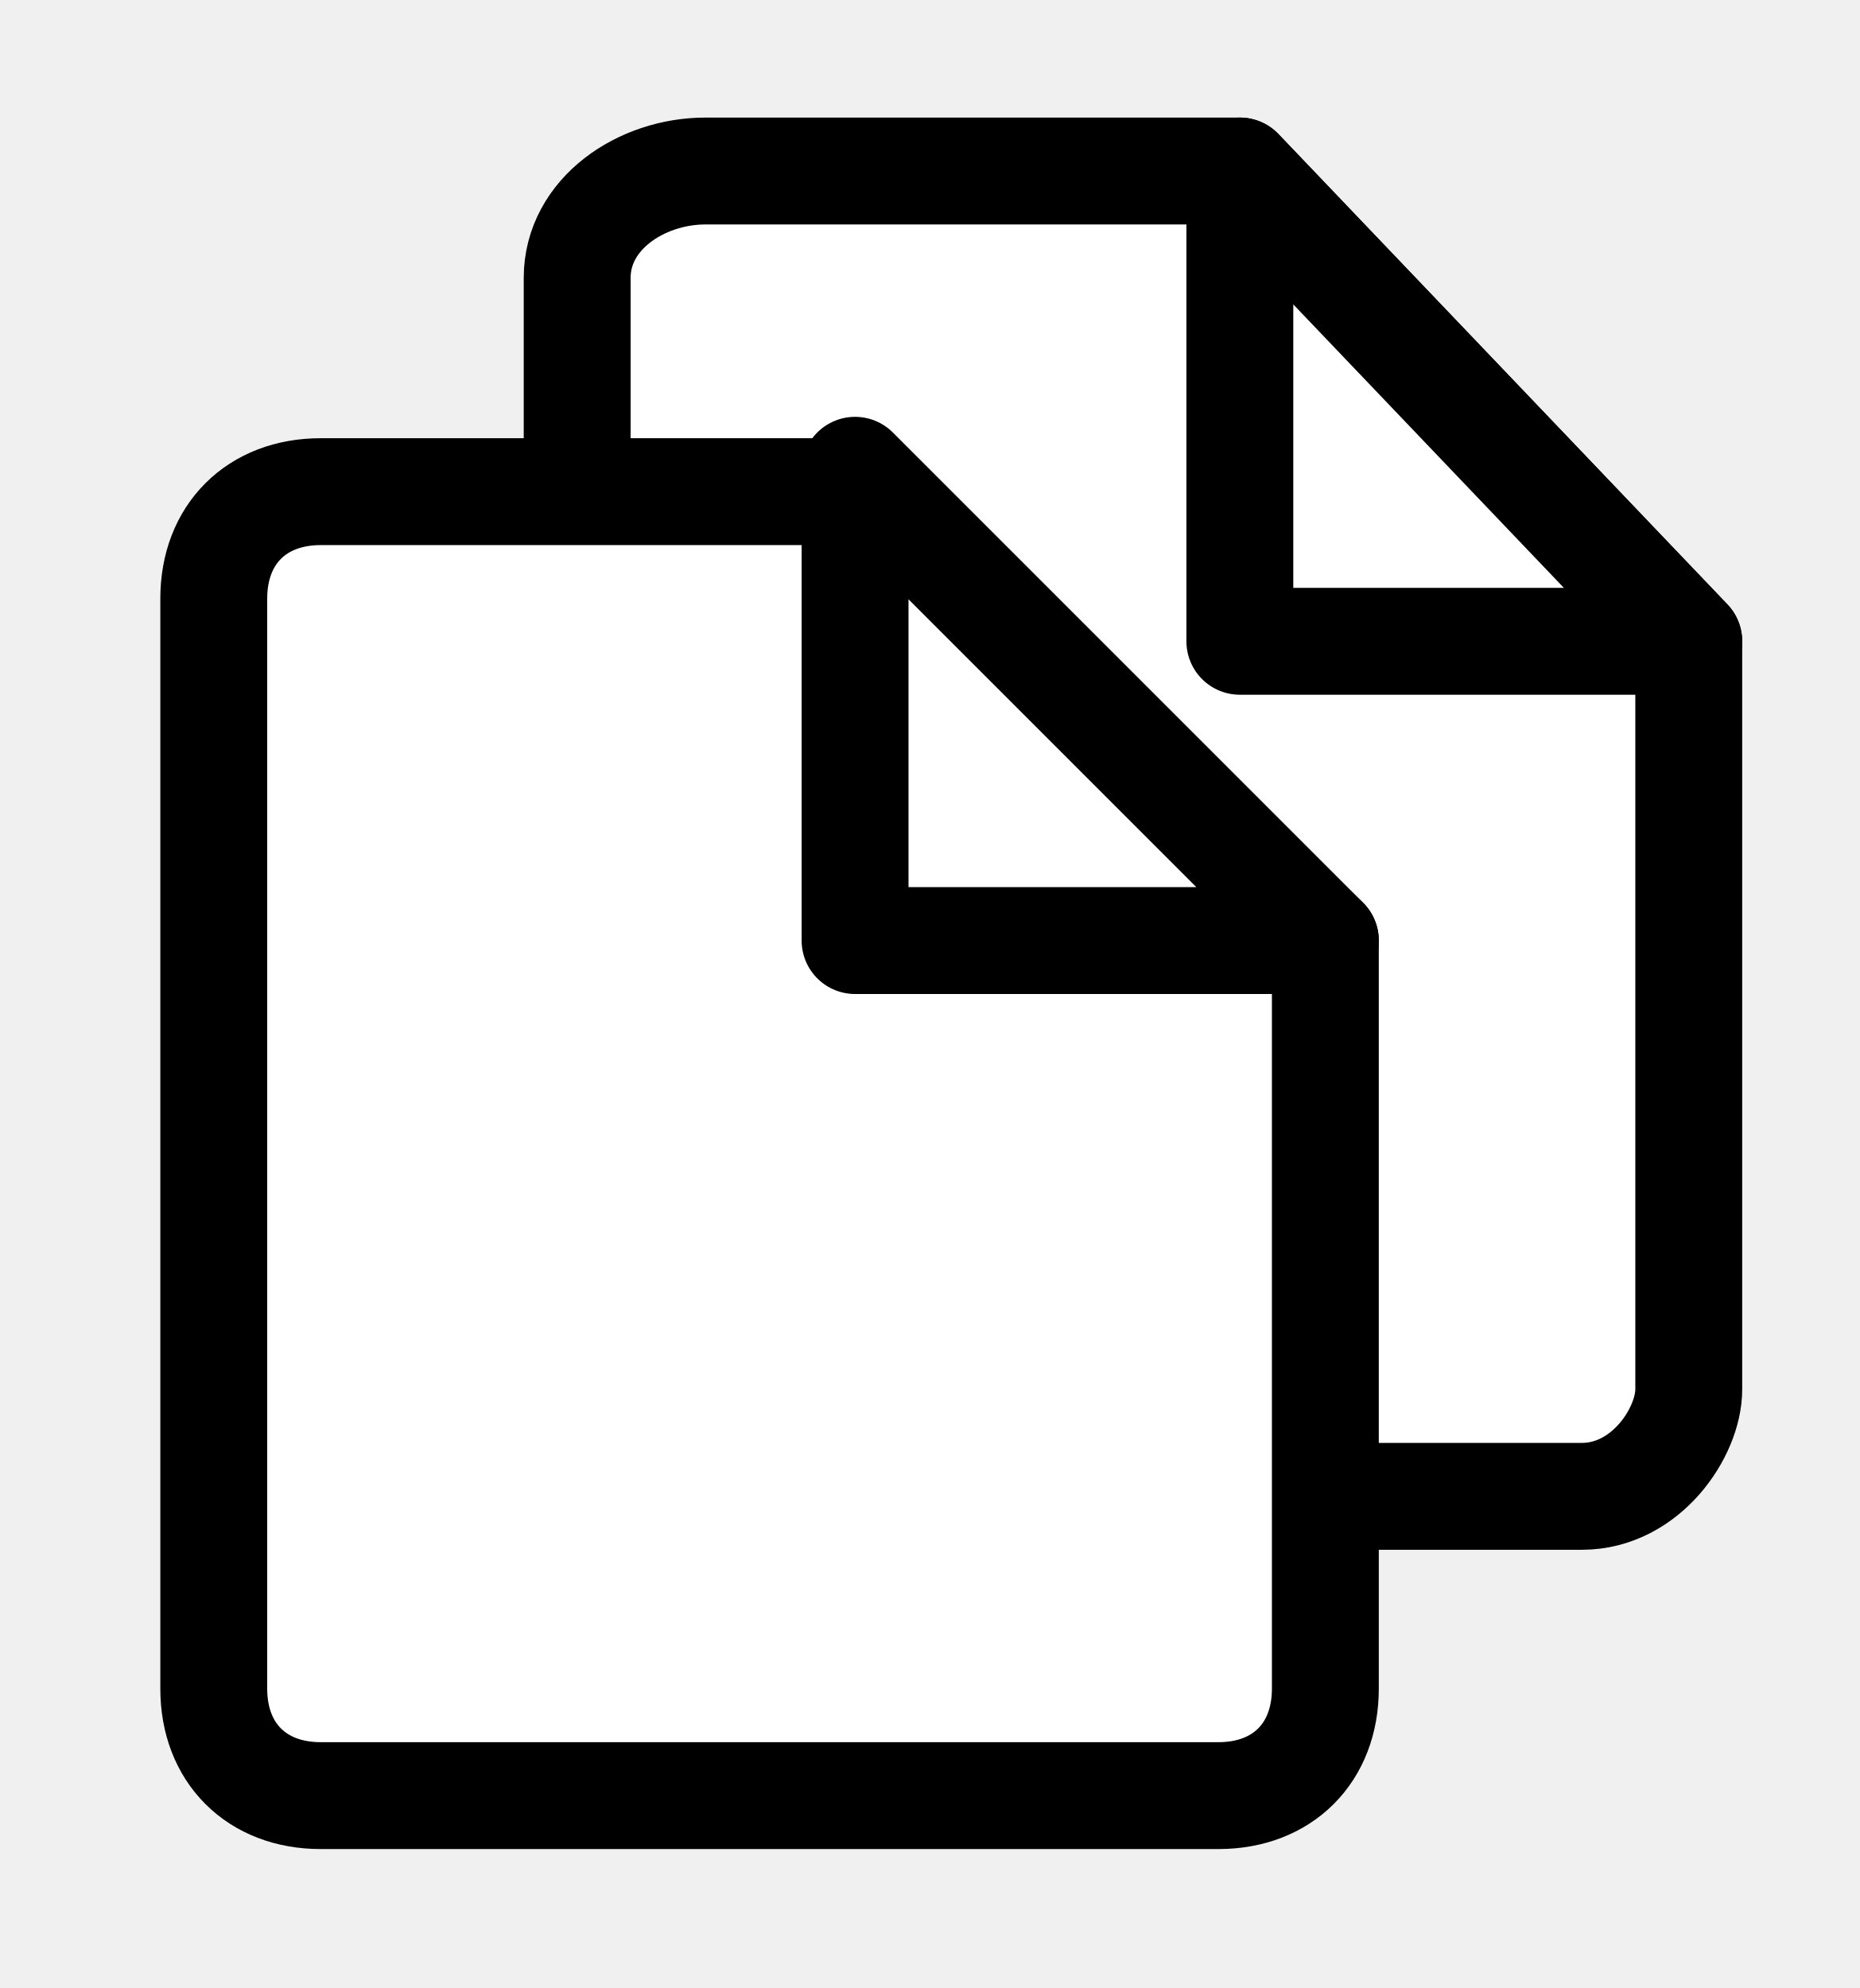
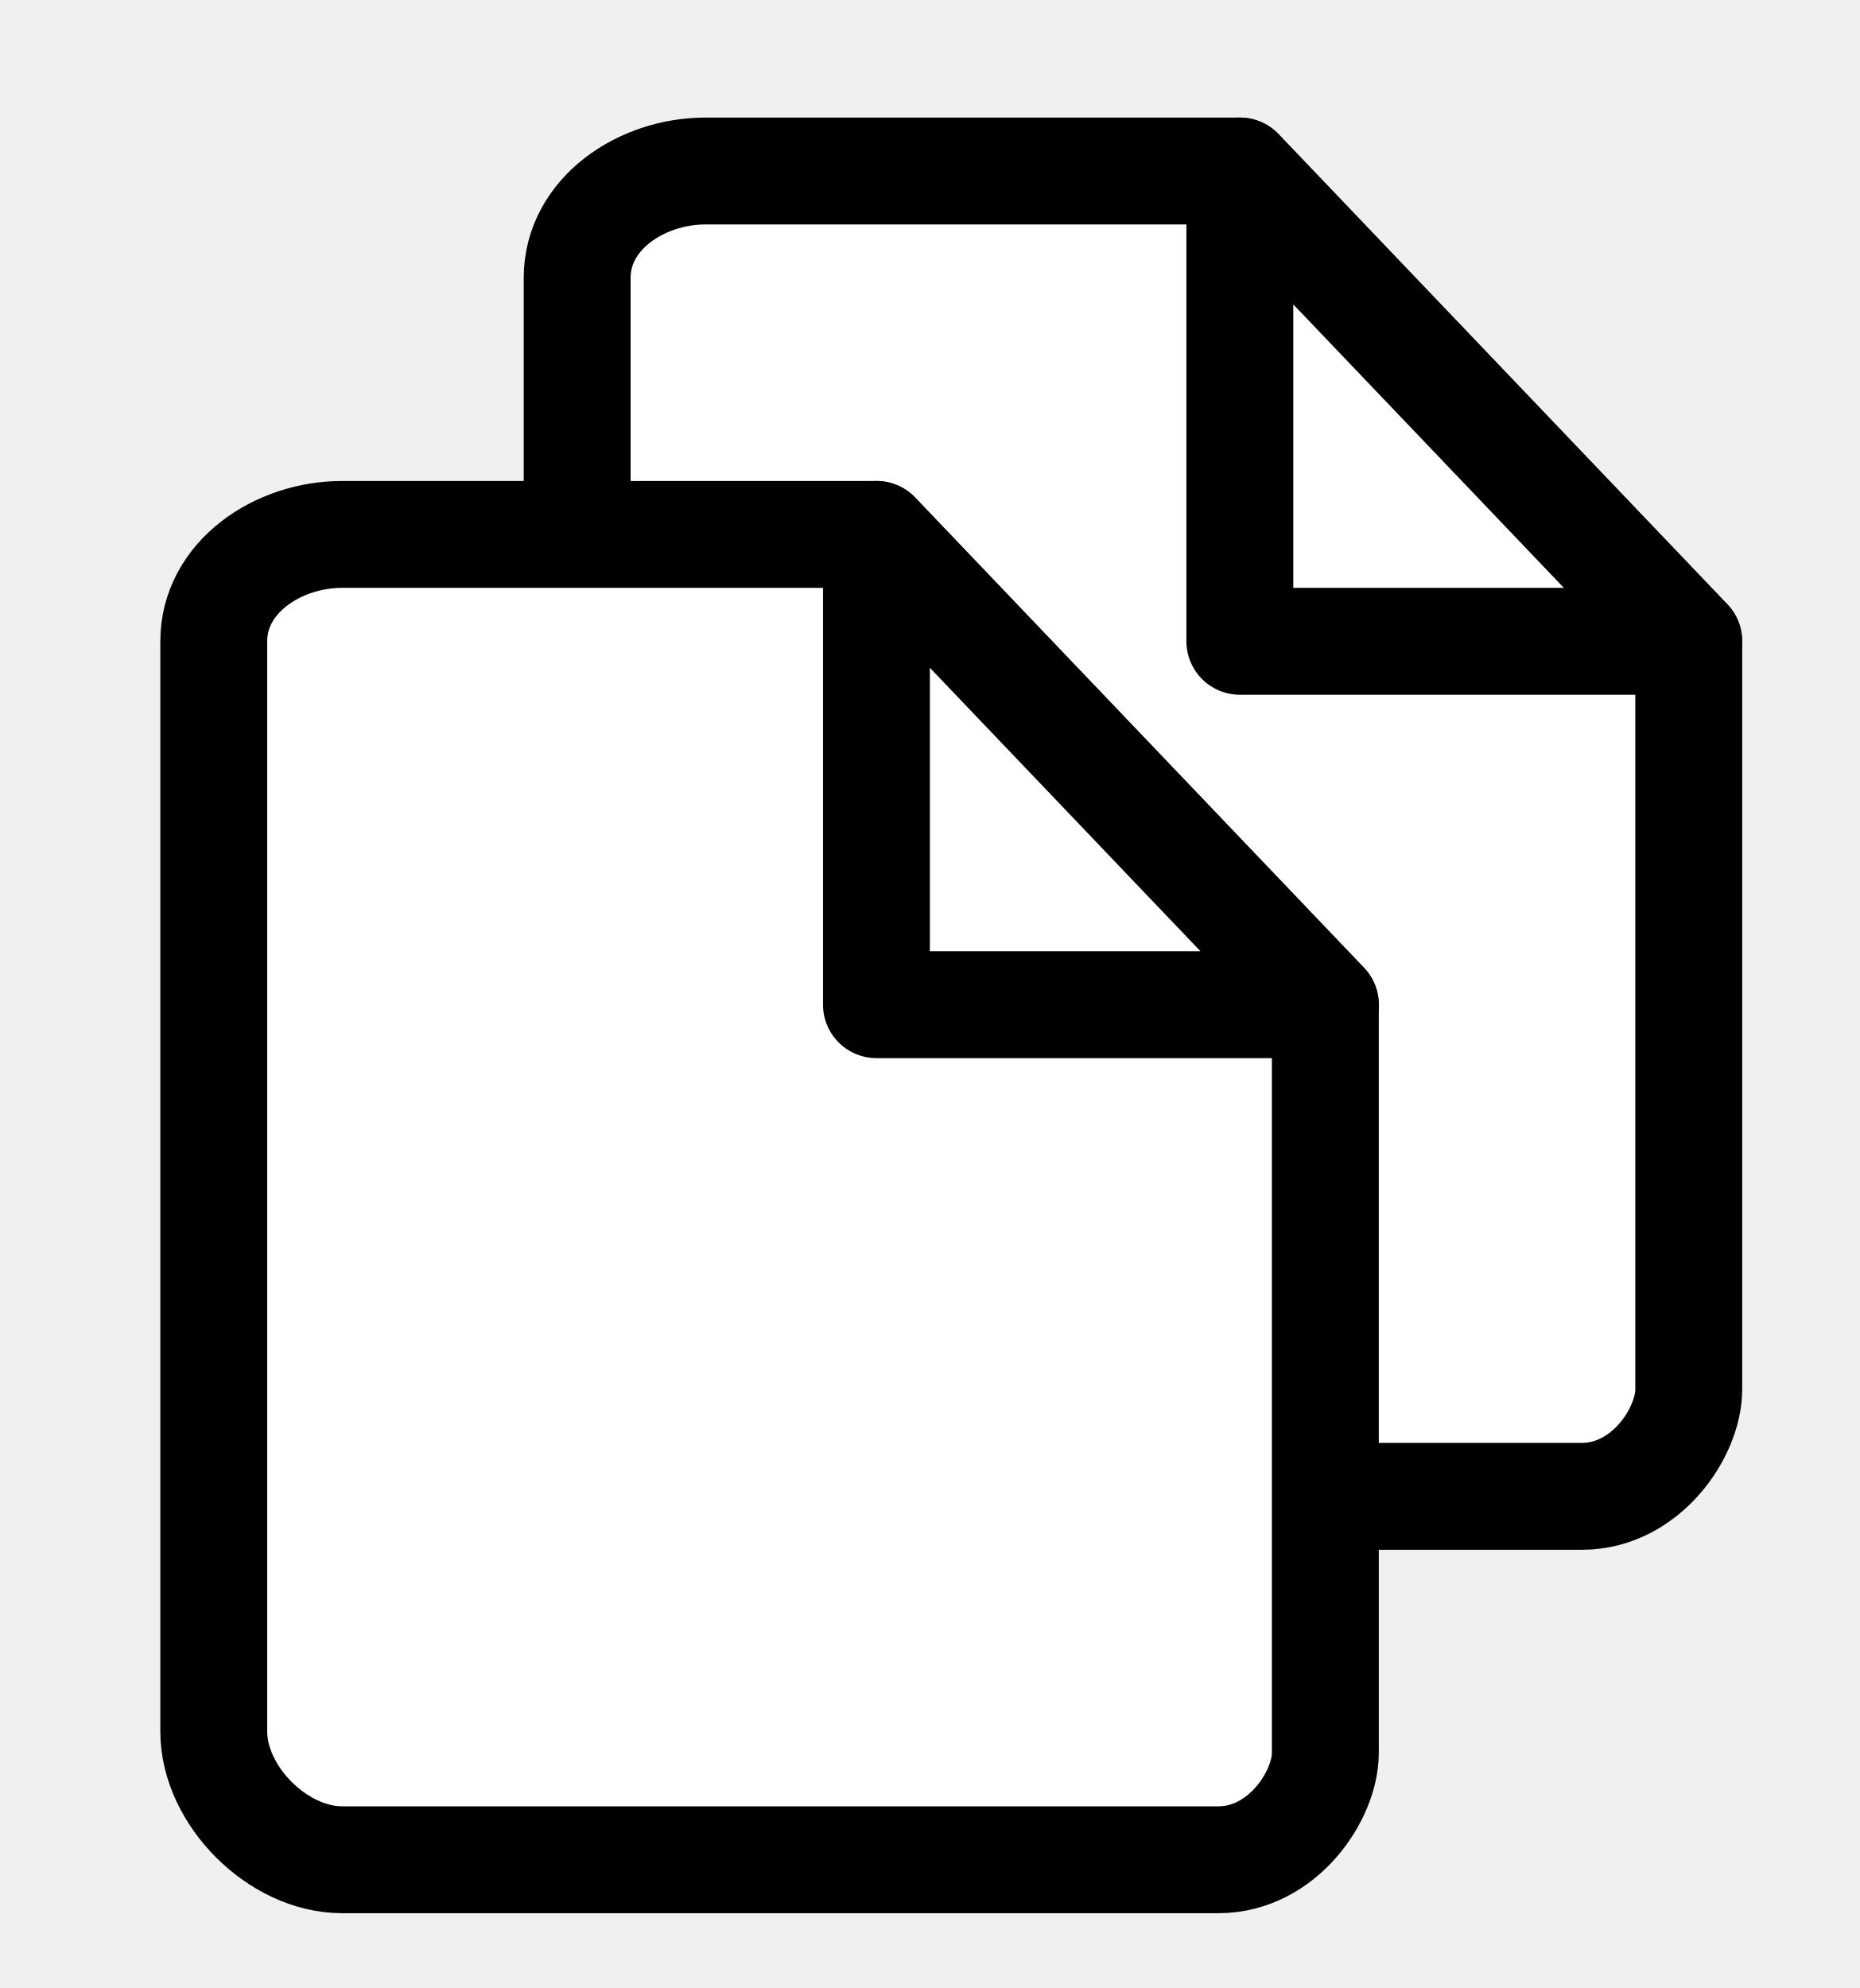
<svg xmlns="http://www.w3.org/2000/svg" version="1.1" id="Calque_1" x="0px" y="0px" viewBox="0 0 8.7 9.3" style="enable-background:new 0 0 8.7 9.3;" xml:space="preserve">
  <style type="text/css">
	.st0{fill:#FFFFFF;stroke:#000000;stroke-width:0.5;stroke-linecap:round;stroke-linejoin:round;stroke-miterlimit:10;}
	.st1{fill:none;stroke:#000000;stroke-width:0.25;stroke-linecap:round;stroke-linejoin:round;stroke-miterlimit:10;}
</style>
  <path class="st0" d="M8.7,3.2" />
  <path class="st1" d="M-5.9,1.1" />
  <path class="st0" d="M7.9,3v3.5C7.9,6.7,7.7,7,7.4,7H3.3C3,7,2.7,6.7,2.7,6.4V1.3C2.7,1,3,0.8,3.3,0.8h2.5L7.9,3z" />
  <polygon class="st0" points="5.8,0.8 5.8,3 7.9,3 " />
  <path class="st0" d="M7.1,4.8" />
-   <g>
-     <path class="st0" d="M6.2,4.4v3.5c0,0.3-0.2,0.5-0.5,0.5H1.5C1.2,8.4,1,8.2,1,7.9V2.8c0-0.3,0.2-0.5,0.5-0.5H4L6.2,4.4z" />
-     <polygon class="st0" points="4,2.2 4,4.4 6.2,4.4  " />
-   </g>
+   <path class="st0" d="M7,4.9" />
+   <path class="st0" d="M6.2,4.7v3.5c0,0.2-0.2,0.5-0.5,0.5H1.6C1.3,8.7,1,8.4,1,8.1V3c0-0.3,0.3-0.5,0.6-0.5h2.5L6.2,4.7z" />
+   <polygon class="st0" points="4.1,2.5 4.1,4.7 6.2,4.7 " />
+   <path class="st0" d="M5.4,6.5" />
</svg>
